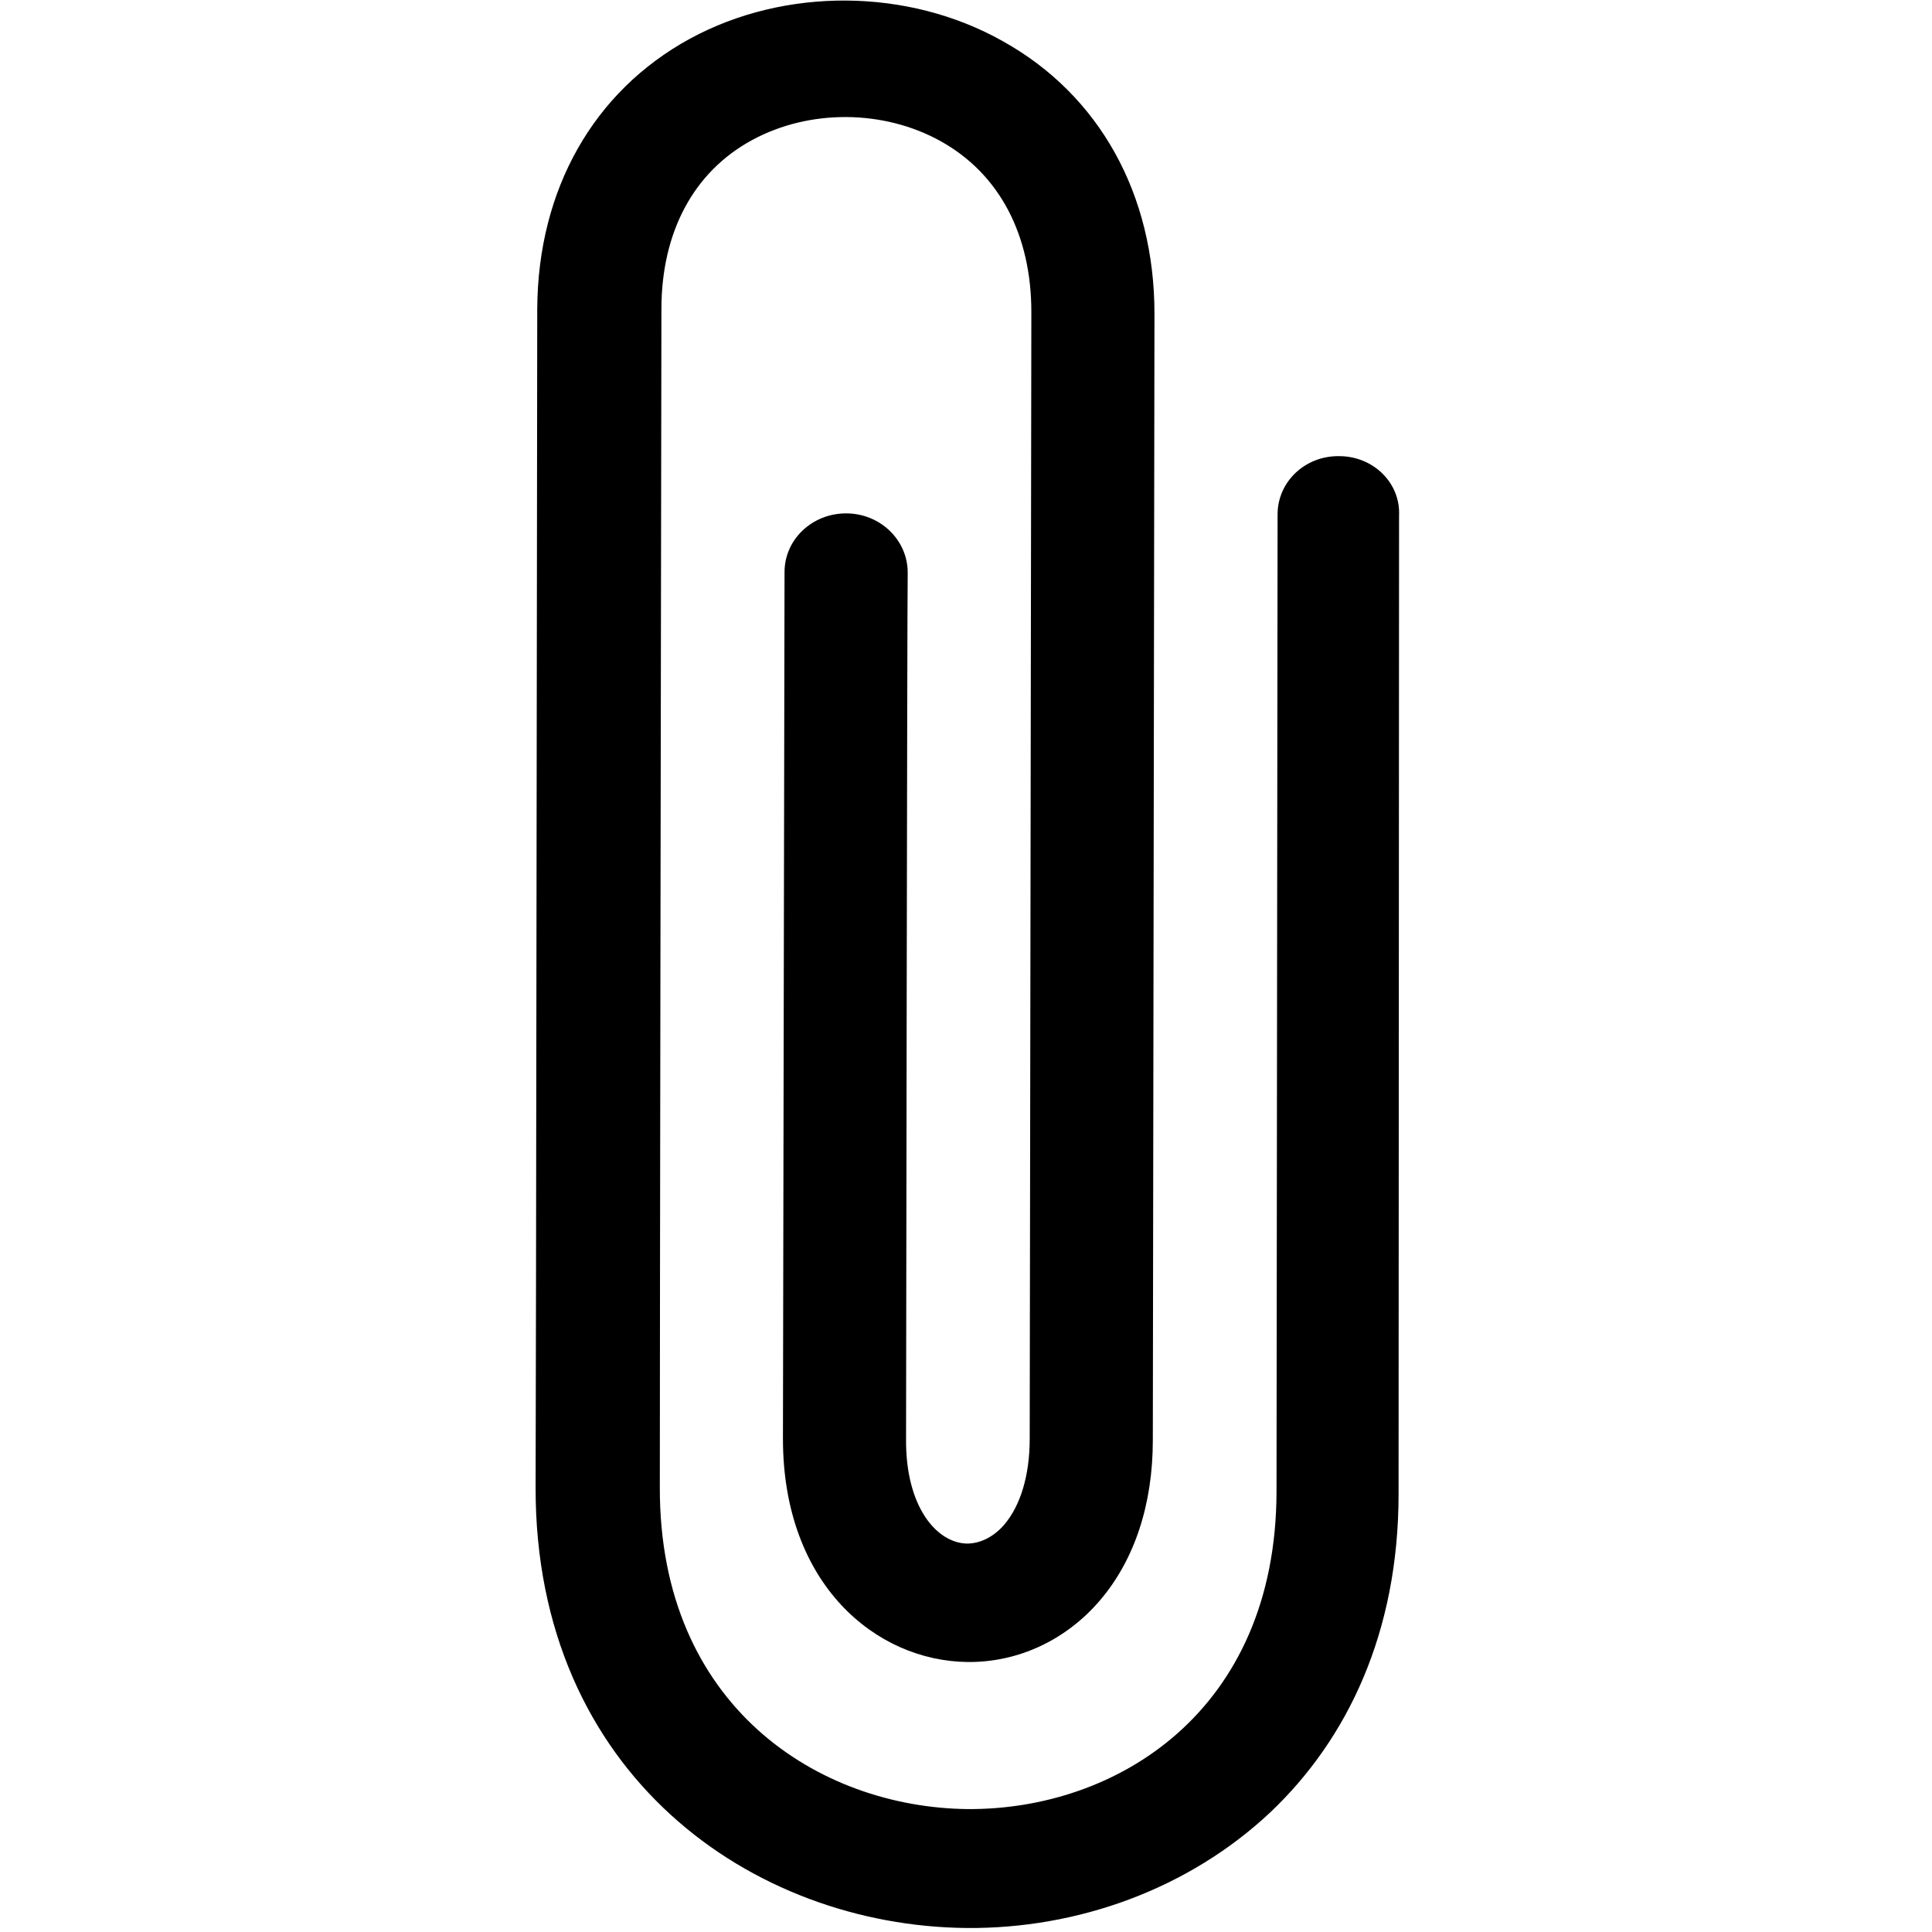
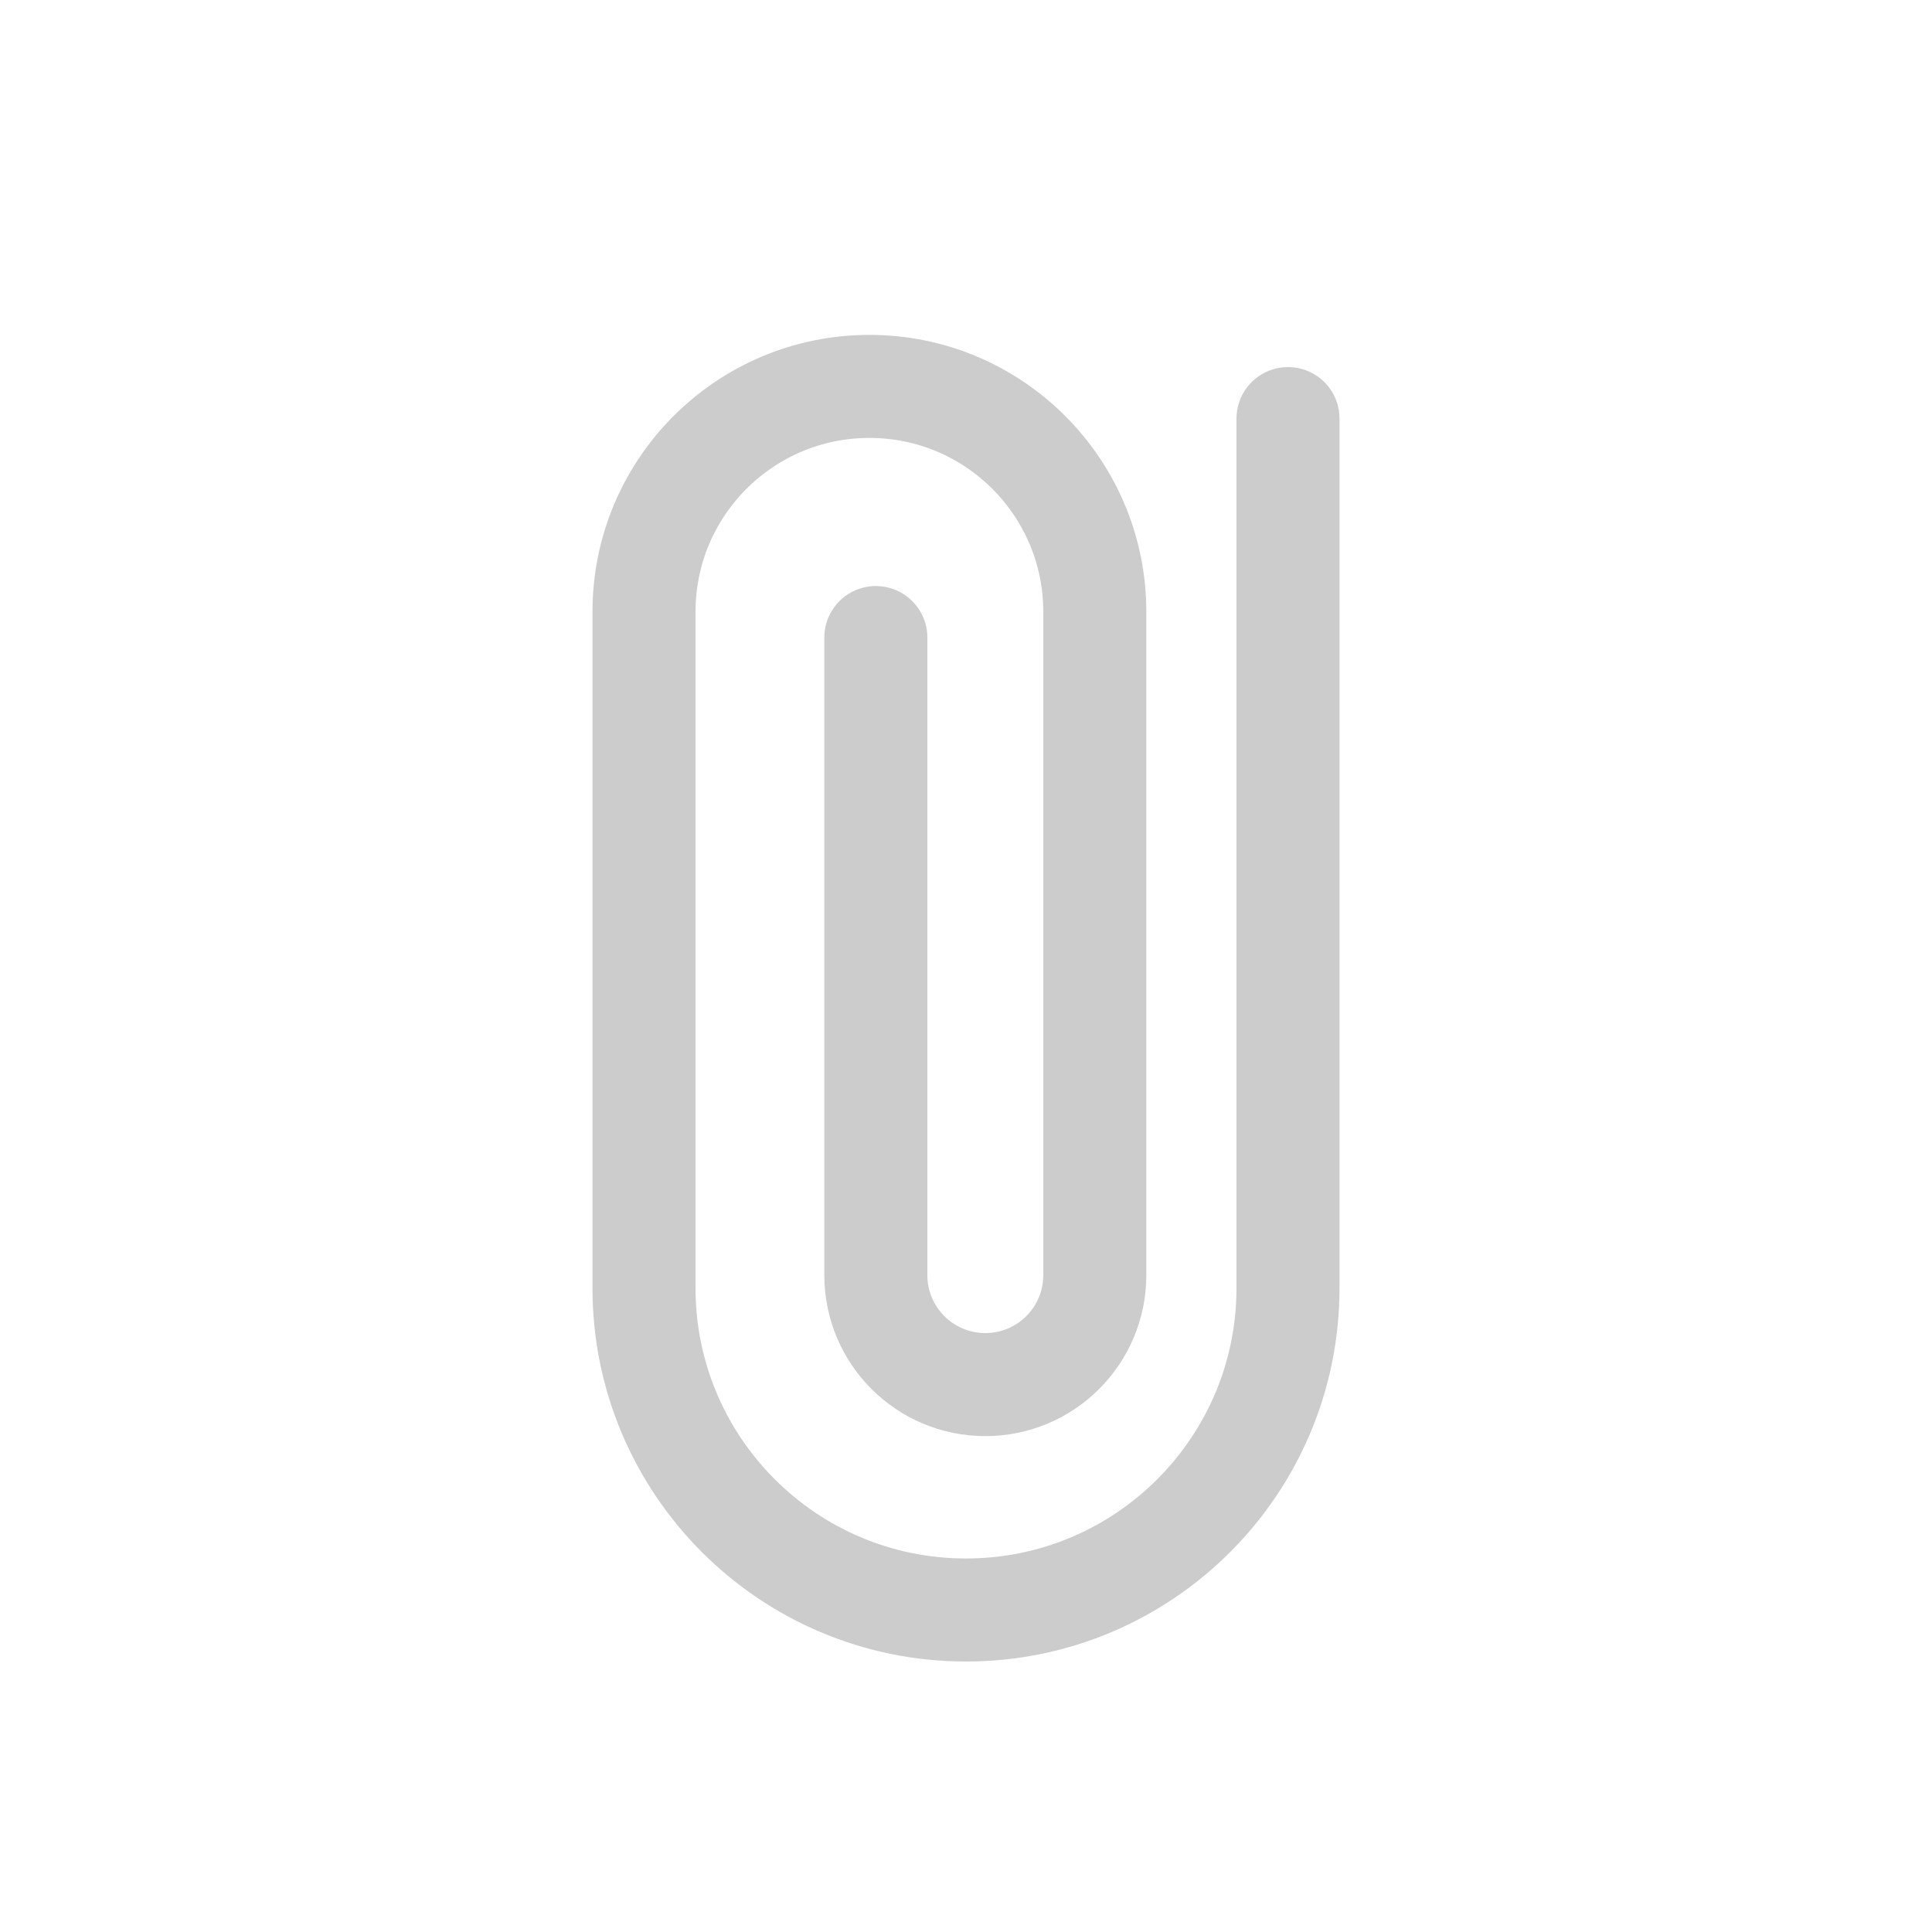
- <svg xmlns="http://www.w3.org/2000/svg" class="svg-icon" style="width: 1em; height: 1em;vertical-align: middle;fill: currentColor;overflow: hidden;" viewBox="0 0 1024 1024" version="1.1">
-   <path d="M709.76 241.766c-18.022-0.256-32.614 13.568-32.614 30.848l-0.563 518.144c-0.307 116.48-84.992 168.602-163.712 168.09-78.72-0.819-163.43-54.272-163.149-170.496 0-89.088 0.563-446.054 0.845-624.512 0-40.96 17.178-72.883 48.102-89.626 30.336-16.486 69.837-16.23 100.173 0.768 30.899 17.306 47.795 49.485 47.795 90.445l-0.87 597.12c0 19.405-4.864 35.379-13.44 45.491-5.453 6.374-12.595 10.086-19.763 10.086-16.026-0.256-32.614-19.405-32.333-55.296 0 0 0.563-442.342 0.87-459.341 0-17.306-14.592-31.386-32.64-31.386-18.022 0-32.64 13.824-32.64 31.104L414.976 762.547c0 77.133 49.229 117.837 97.894 118.349 26.88 0.256 52.378-11.699 70.4-32.973 18.022-21.274 27.75-50.534 27.75-84.582l0.87-597.094c0-63.309-29.184-115.968-80.435-144.435C481.382-6.4 416.128-6.912 365.747 20.48 314.522 48.384 285.03 100.531 284.749 163.84 284.467 342.042 284.186 698.982 283.878 788.352c-0.256 152.141 114.79 232.448 228.403 233.523 58.675 0.512 117.632-20.48 161.152-61.44 40.627-38.579 67.84-94.976 67.84-168.627l0.256-518.4c0.87-17.536-13.722-31.642-31.744-31.642z" />
+ <svg xmlns="http://www.w3.org/2000/svg" viewBox="0 0 30 27" width="2em" height="2em">
+   <path d="M20 5        v13.5        a5 5 0 0 1 -10 0        V8        a3.5 3.5 0 0 1 7 0        v10.3        a1.1 1.1 0 0 1 -3.4 0        V8.4" fill="none" stroke="#cccccc" stroke-width="1.6" stroke-linecap="round" stroke-linejoin="round" />
</svg>
